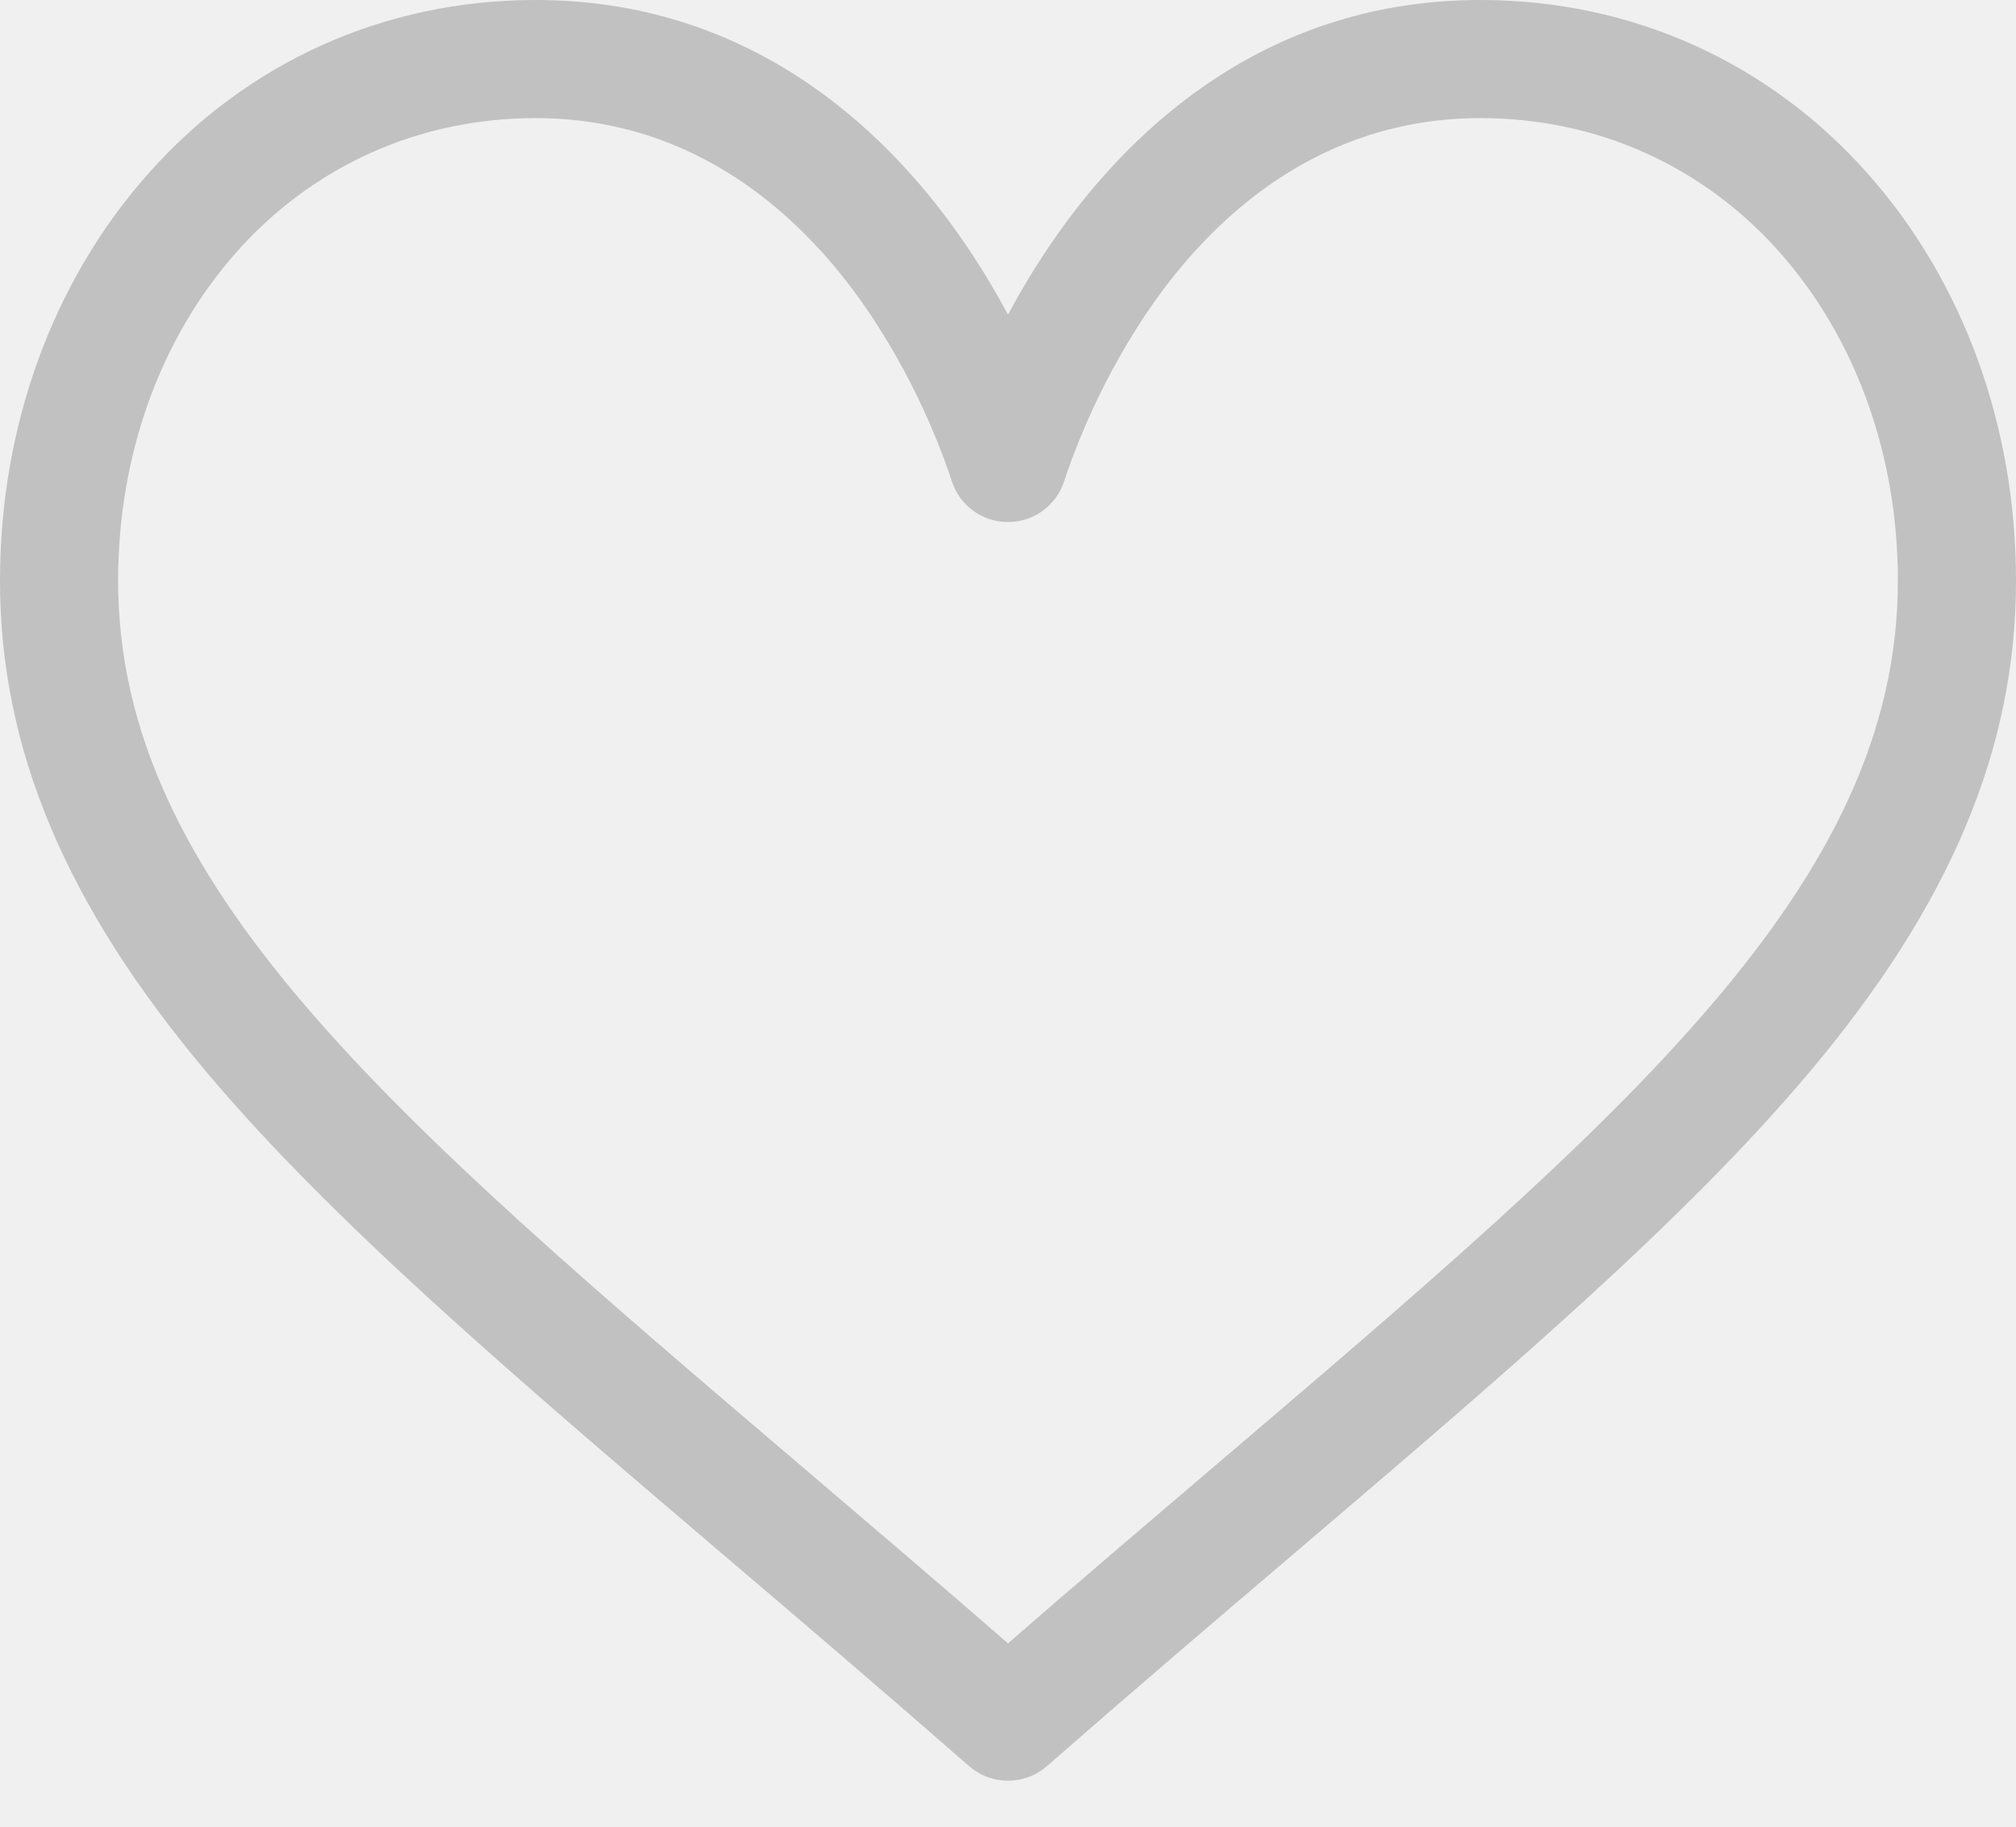
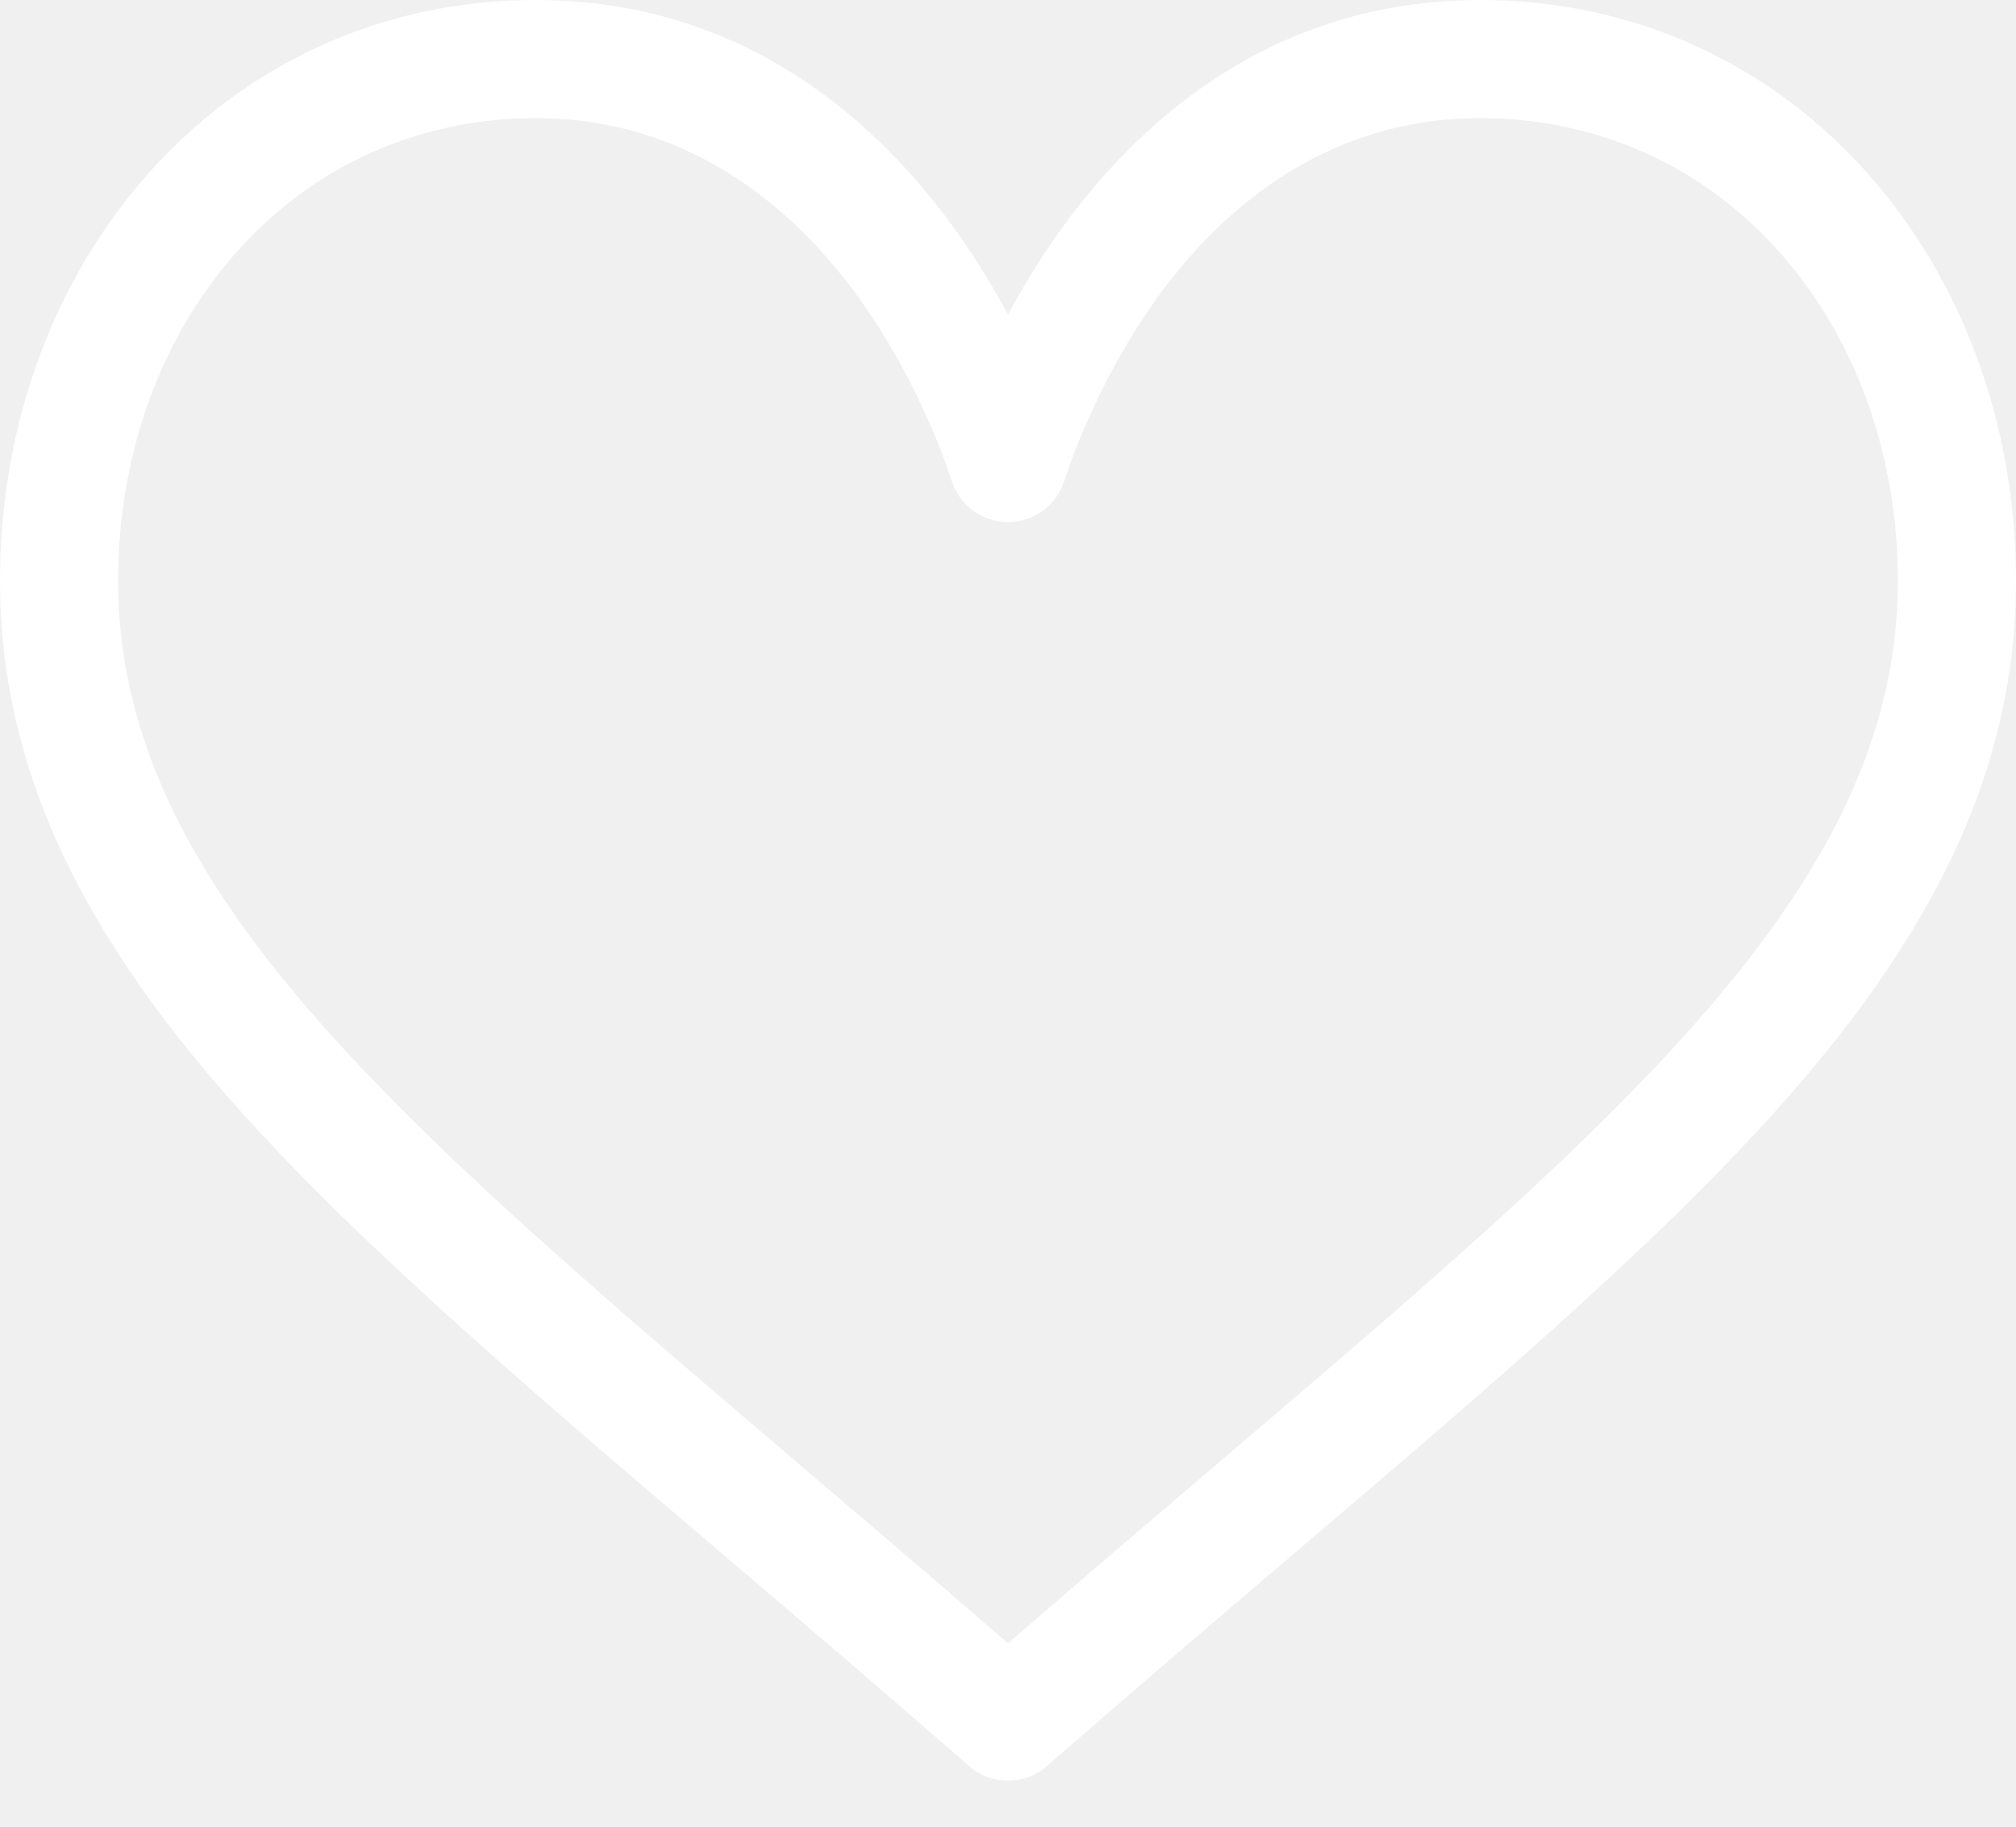
<svg xmlns="http://www.w3.org/2000/svg" width="32" height="29" viewBox="0 0 32 29" fill="none">
-   <path d="M29.665 2.777C28.087 0.986 25.897 0 23.5 0C20.128 0 17.994 2.014 16.797 3.703C16.486 4.141 16.222 4.581 16 4.995C15.778 4.581 15.514 4.141 15.203 3.703C14.006 2.014 11.872 0 8.5 0C6.103 0 3.913 0.986 2.335 2.777C0.829 4.486 0 6.774 0 9.22C0 11.882 1.04 14.359 3.272 17.013C5.266 19.386 8.136 21.831 11.459 24.663C12.698 25.718 13.978 26.81 15.342 28.003L15.383 28.038C15.559 28.193 15.78 28.27 16 28.27C16.22 28.27 16.441 28.193 16.617 28.038L16.658 28.003C18.022 26.81 19.302 25.719 20.541 24.663C23.864 21.831 26.734 19.386 28.728 17.013C30.96 14.359 32 11.882 32 9.22C32 6.774 31.171 4.486 29.665 2.777ZM19.325 23.236C18.257 24.146 17.158 25.082 16 26.089C14.842 25.082 13.743 24.146 12.675 23.236C6.172 17.694 1.875 14.033 1.875 9.22C1.875 7.23 2.538 5.383 3.741 4.017C4.959 2.636 6.649 1.875 8.5 1.875C11.071 1.875 12.732 3.459 13.674 4.787C14.518 5.979 14.958 7.18 15.109 7.641C15.234 8.027 15.594 8.288 16 8.288C16.406 8.288 16.766 8.027 16.891 7.641C17.042 7.18 17.482 5.979 18.326 4.787C19.268 3.459 20.929 1.875 23.5 1.875C25.351 1.875 27.041 2.636 28.259 4.017C29.462 5.383 30.125 7.23 30.125 9.22C30.125 14.033 25.828 17.694 19.325 23.236Z" fill="#C1C1C1" />
+   <path d="M29.665 2.777C28.087 0.986 25.897 0 23.5 0C20.128 0 17.994 2.014 16.797 3.703C16.486 4.141 16.222 4.581 16 4.995C15.778 4.581 15.514 4.141 15.203 3.703C14.006 2.014 11.872 0 8.5 0C6.103 0 3.913 0.986 2.335 2.777C0.829 4.486 0 6.774 0 9.22C0 11.882 1.04 14.359 3.272 17.013C5.266 19.386 8.136 21.831 11.459 24.663C12.698 25.718 13.978 26.81 15.342 28.003L15.383 28.038C15.559 28.193 15.78 28.27 16 28.27C16.22 28.27 16.441 28.193 16.617 28.038L16.658 28.003C18.022 26.81 19.302 25.719 20.541 24.663C23.864 21.831 26.734 19.386 28.728 17.013C30.96 14.359 32 11.882 32 9.22C32 6.774 31.171 4.486 29.665 2.777ZM19.325 23.236C18.257 24.146 17.158 25.082 16 26.089C14.842 25.082 13.743 24.146 12.675 23.236C6.172 17.694 1.875 14.033 1.875 9.22C1.875 7.23 2.538 5.383 3.741 4.017C4.959 2.636 6.649 1.875 8.5 1.875C11.071 1.875 12.732 3.459 13.674 4.787C14.518 5.979 14.958 7.18 15.109 7.641C15.234 8.027 15.594 8.288 16 8.288C16.406 8.288 16.766 8.027 16.891 7.641C17.042 7.18 17.482 5.979 18.326 4.787C19.268 3.459 20.929 1.875 23.5 1.875C25.351 1.875 27.041 2.636 28.259 4.017C29.462 5.383 30.125 7.23 30.125 9.22C30.125 14.033 25.828 17.694 19.325 23.236Z" fill="white" />
</svg>
